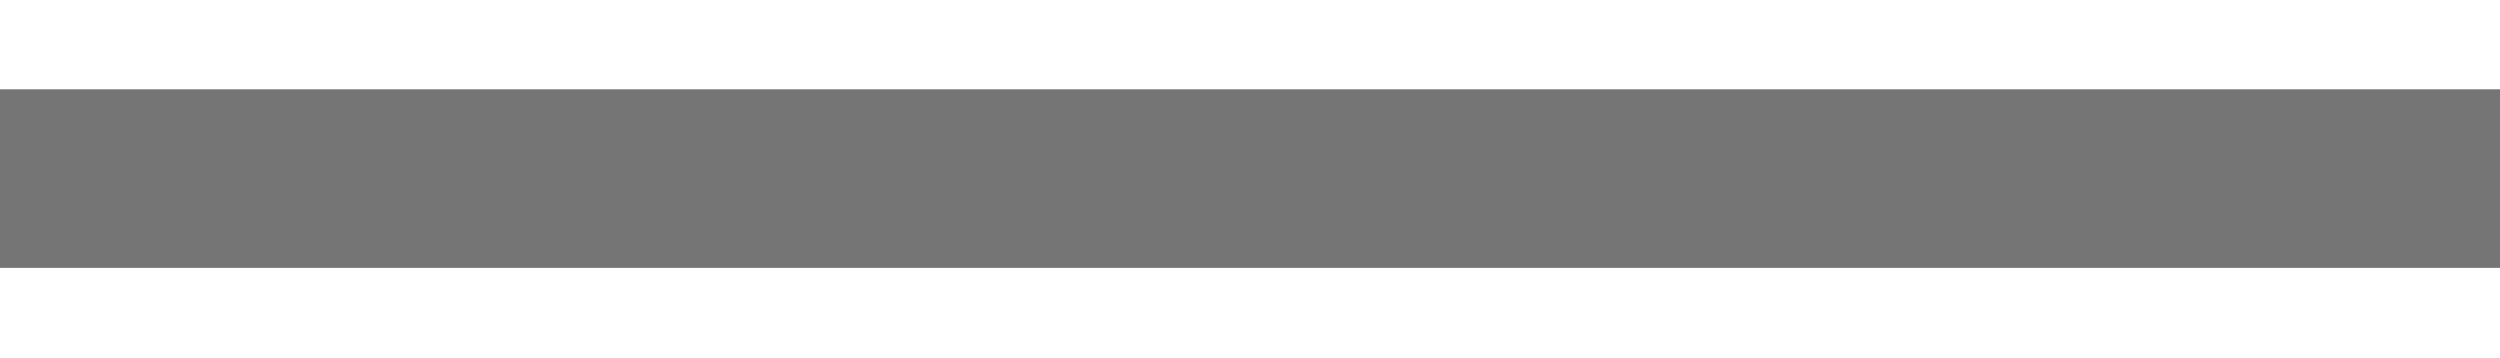
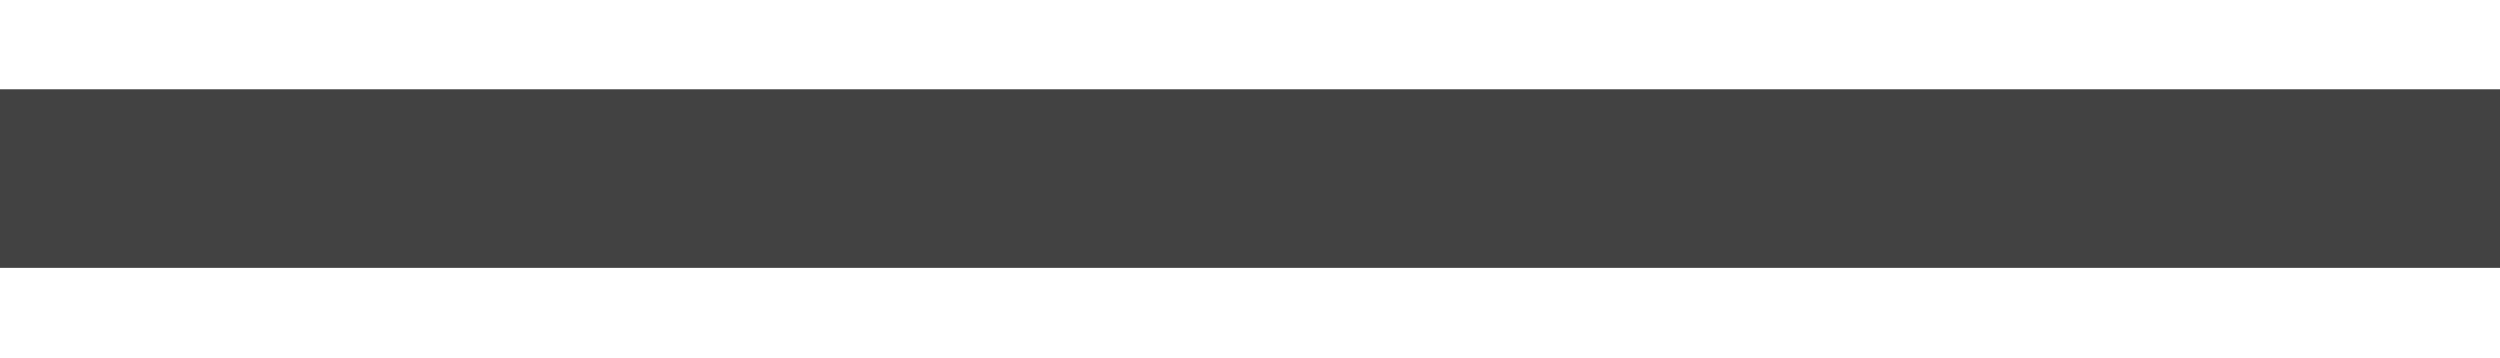
<svg xmlns="http://www.w3.org/2000/svg" width="14px" height="2px" viewBox="0 0 14 2" version="1.1">
  <defs />
  <g id="Page-1" stroke="none" stroke-width="1" fill="none" fill-rule="evenodd">
-     <g id="Group-2" transform="translate(0, -6)">
+     <g id="minimize-hover" transform="translate(0, -6)">
      <rect id="Rectangle-2" x="0" y="0" width="14" height="14" />
-       <path d="M0.5,7 L13.5,7" id="Line-2" stroke="#757575" stroke-linecap="square" />
+       <path d="M0.5,7 L13.5,7" id="Line-2" stroke="#424242" stroke-linecap="square" />
    </g>
  </g>
</svg>
